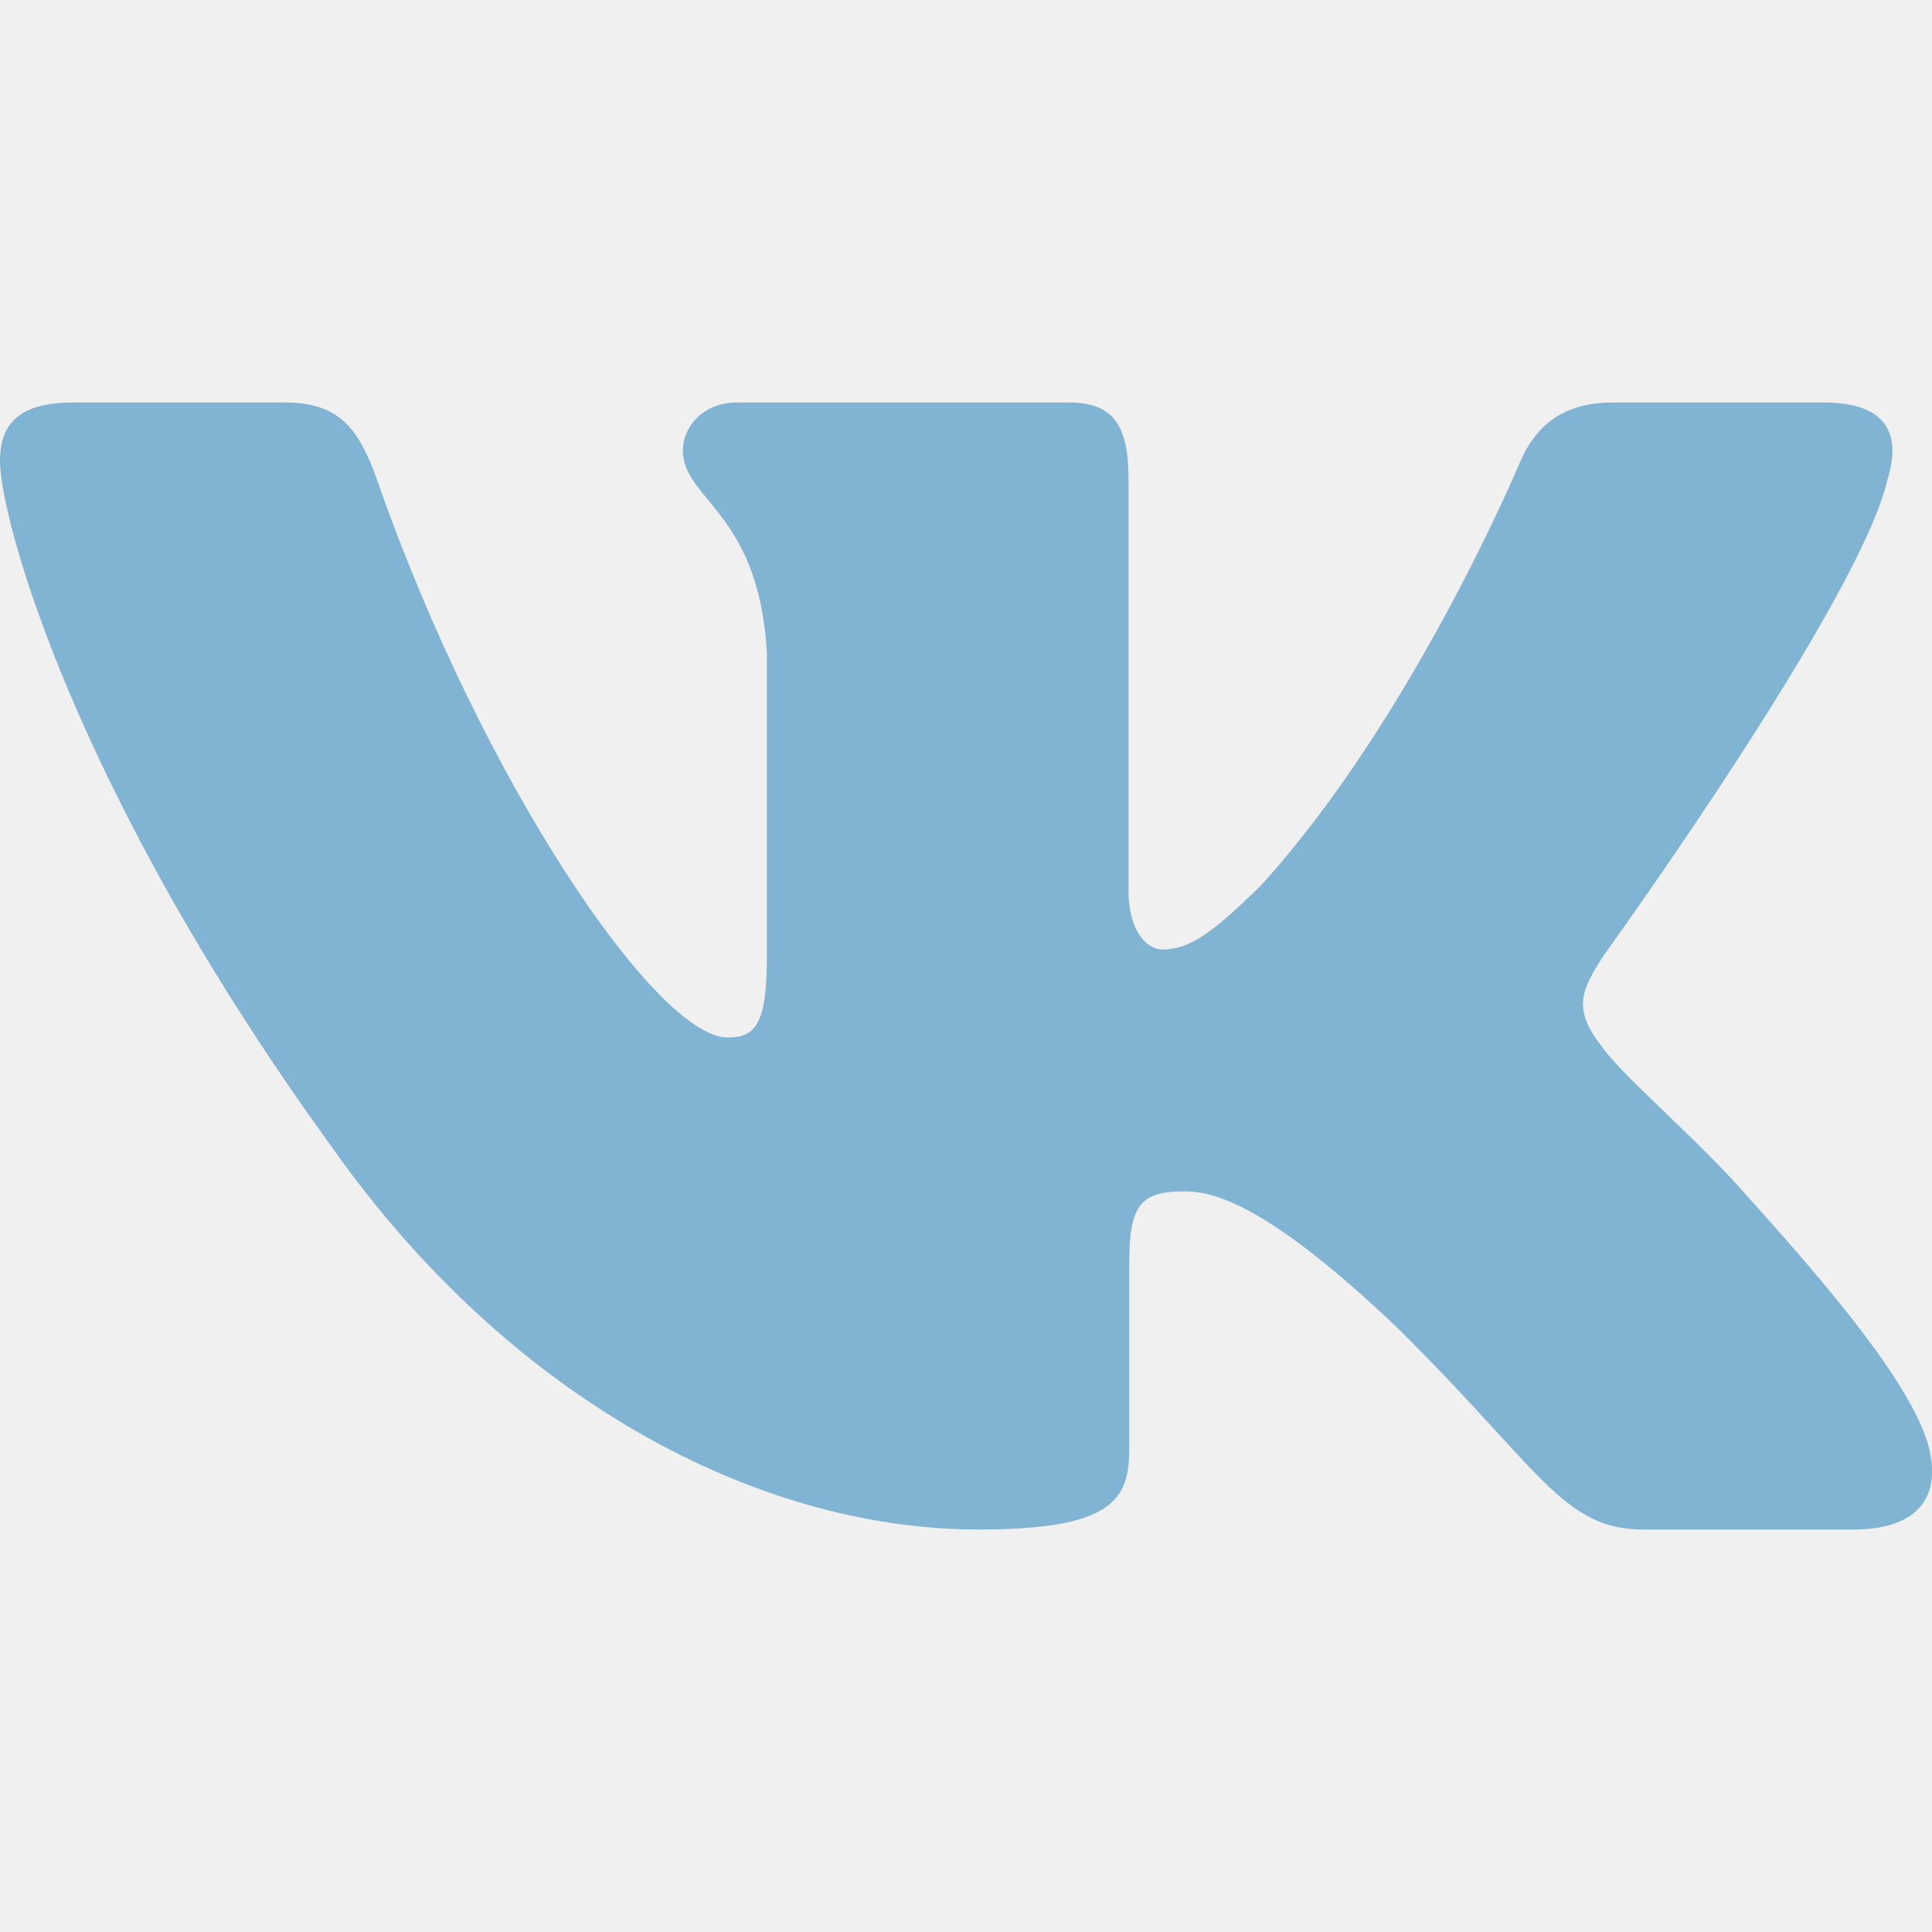
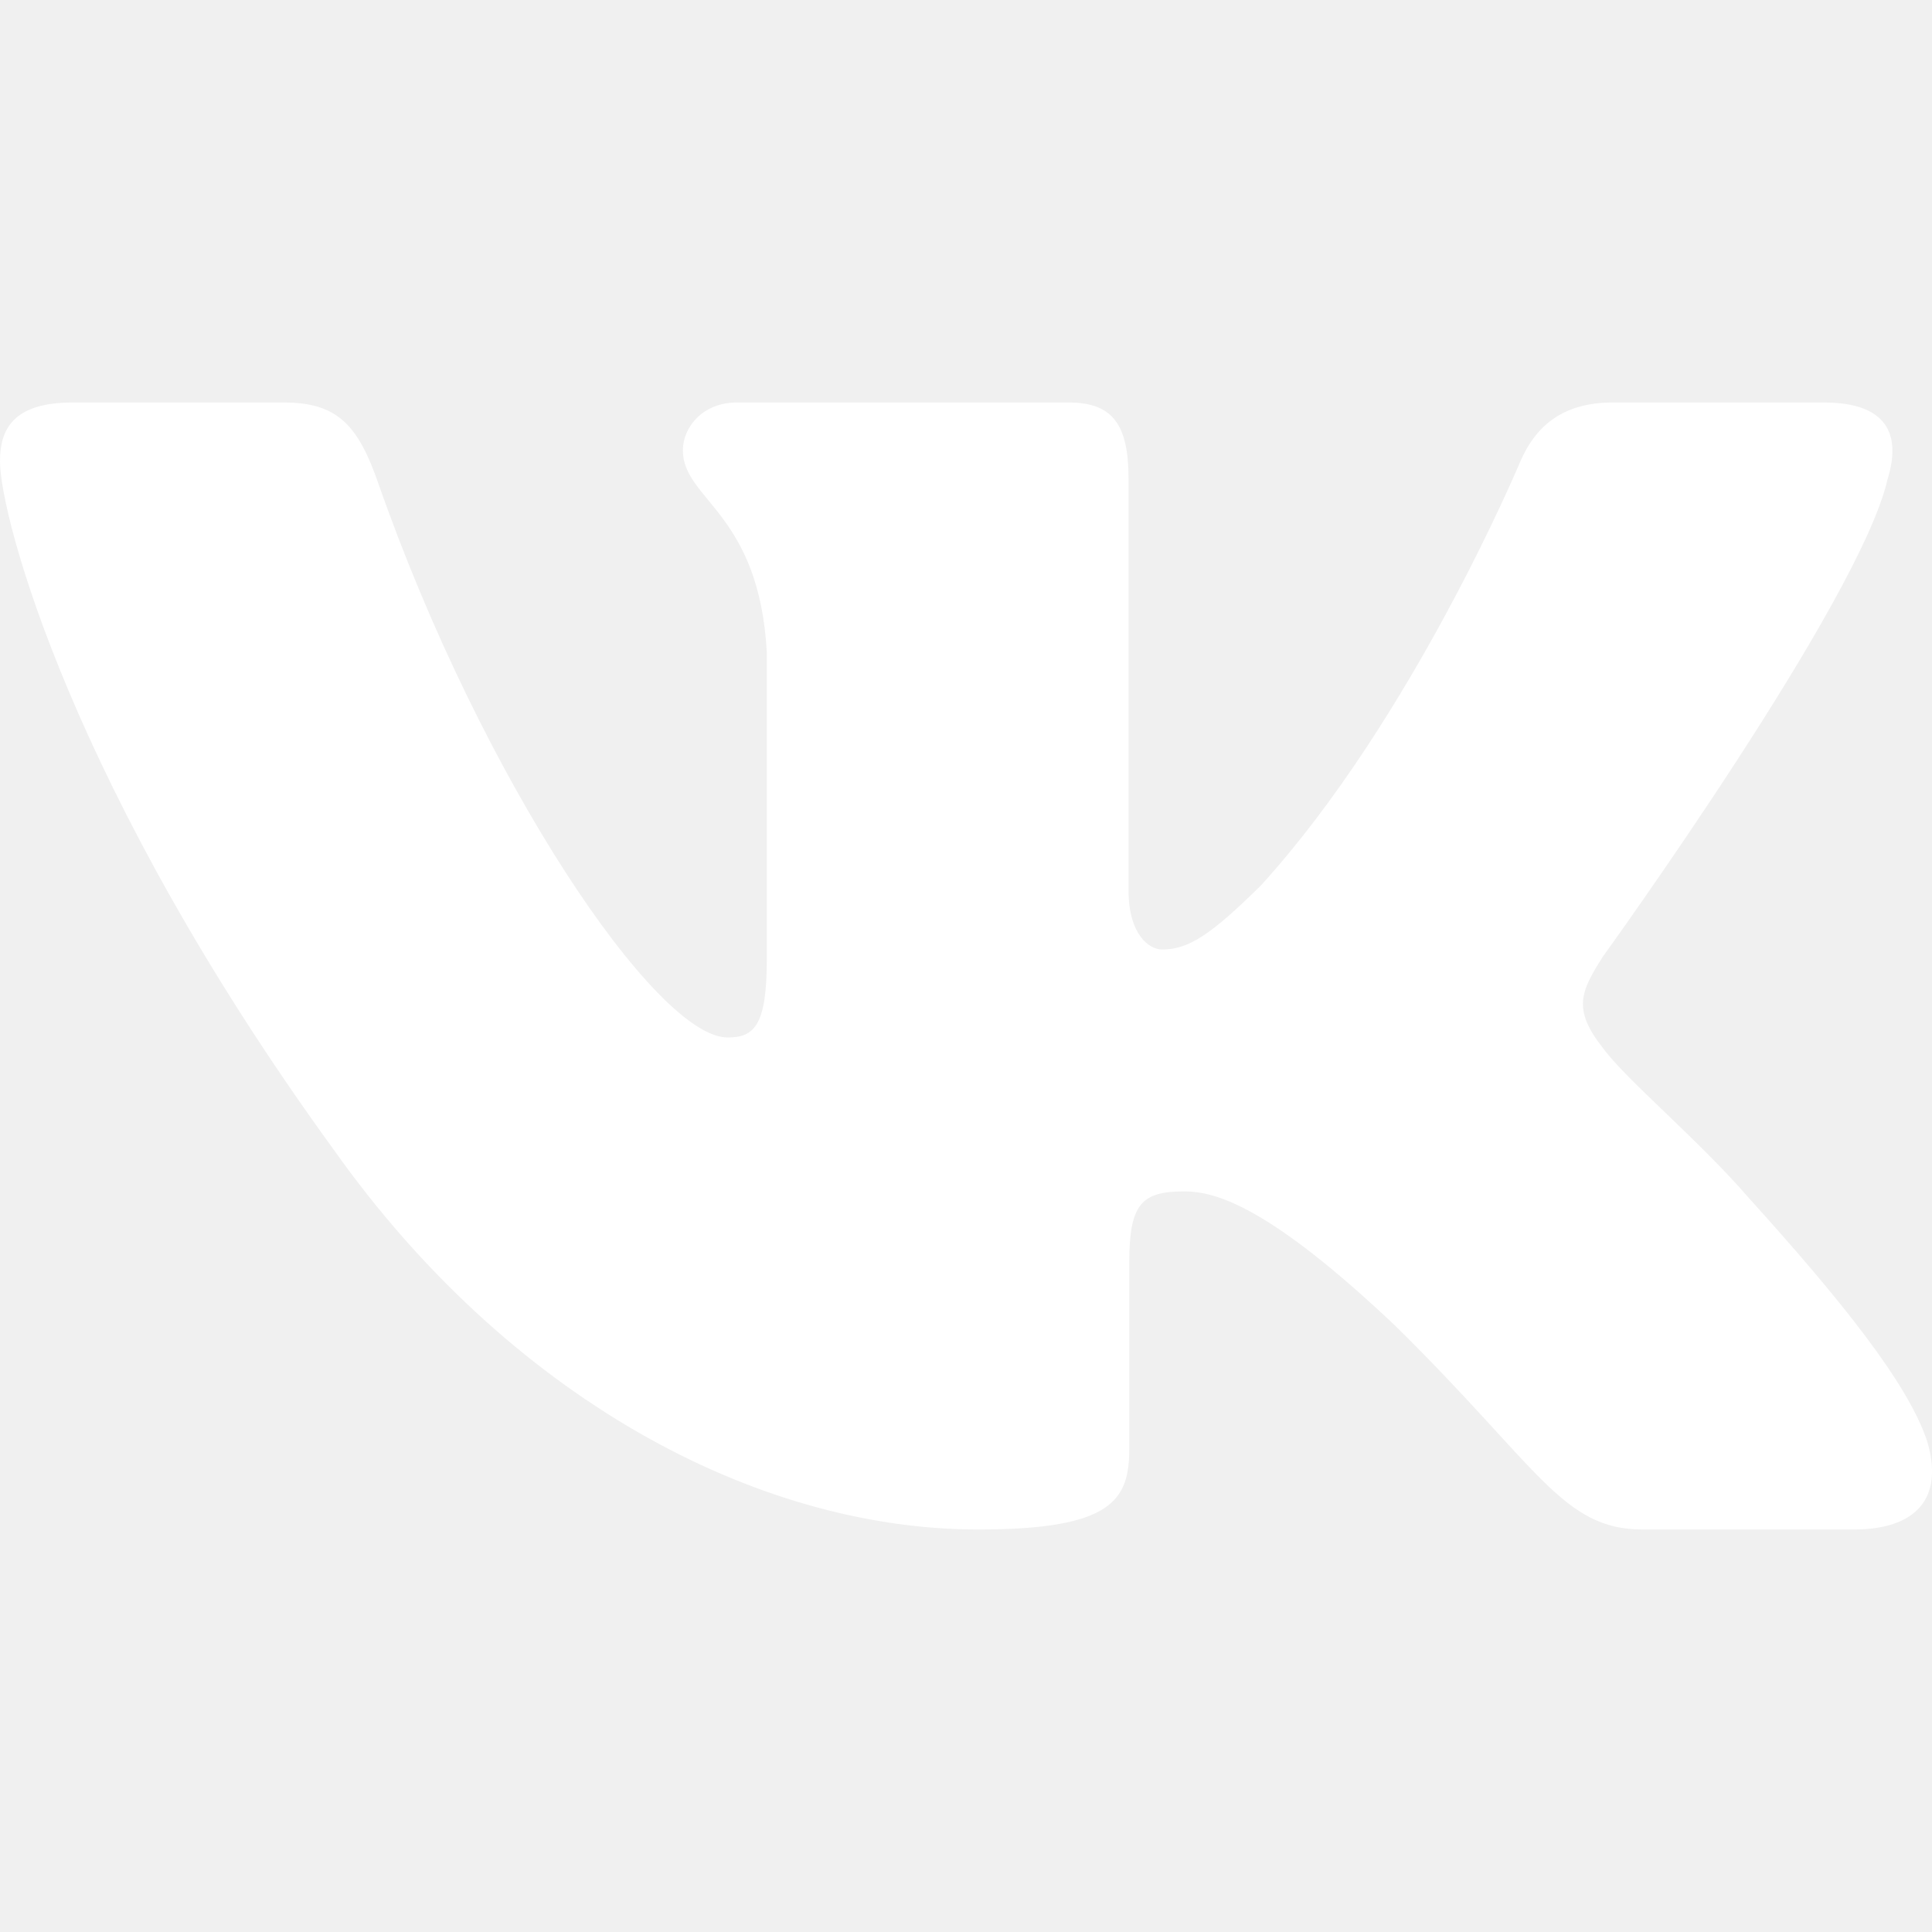
<svg xmlns="http://www.w3.org/2000/svg" width="24" height="24" viewBox="0 0 24 24" fill="none">
  <g clip-path="url(#clip0_29705_1038)">
-     <path fill-rule="evenodd" clip-rule="evenodd" d="M23.45 5.948C23.616 5.402 23.45 5 22.655 5H20.03C19.362 5 19.054 5.347 18.887 5.73C18.887 5.73 17.552 8.926 15.661 11.002C15.049 11.604 14.771 11.795 14.437 11.795C14.27 11.795 14.019 11.604 14.019 11.057V5.948C14.019 5.292 13.835 5 13.279 5H9.151C8.734 5 8.483 5.304 8.483 5.593C8.483 6.214 9.429 6.358 9.526 8.106V11.904C9.526 12.737 9.373 12.888 9.039 12.888C8.149 12.888 5.984 9.677 4.699 6.003C4.45 5.288 4.198 5 3.527 5H0.9C0.15 5 0 5.347 0 5.73C0 6.412 0.89 9.8 4.145 14.281C6.315 17.341 9.37 19 12.153 19C13.822 19 14.028 18.632 14.028 17.997V15.684C14.028 14.947 14.186 14.8 14.715 14.8C15.105 14.8 15.772 14.992 17.33 16.467C19.11 18.216 19.403 19 20.405 19H23.03C23.78 19 24.156 18.632 23.94 17.904C23.702 17.18 22.852 16.129 21.725 14.882C21.113 14.172 20.195 13.407 19.916 13.024C19.527 12.533 19.638 12.314 19.916 11.877C19.916 11.877 23.116 7.451 23.449 5.948H23.45Z" fill="#81B3D2" />
+     <path fill-rule="evenodd" clip-rule="evenodd" d="M23.45 5.948C23.616 5.402 23.45 5 22.655 5H20.03C19.362 5 19.054 5.347 18.887 5.73C18.887 5.73 17.552 8.926 15.661 11.002C15.049 11.604 14.771 11.795 14.437 11.795C14.27 11.795 14.019 11.604 14.019 11.057V5.948C14.019 5.292 13.835 5 13.279 5H9.151C8.734 5 8.483 5.304 8.483 5.593C8.483 6.214 9.429 6.358 9.526 8.106V11.904C9.526 12.737 9.373 12.888 9.039 12.888C8.149 12.888 5.984 9.677 4.699 6.003C4.45 5.288 4.198 5 3.527 5H0.9C0.15 5 0 5.347 0 5.73C0 6.412 0.89 9.8 4.145 14.281C6.315 17.341 9.37 19 12.153 19C13.822 19 14.028 18.632 14.028 17.997V15.684C14.028 14.947 14.186 14.8 14.715 14.8C15.105 14.8 15.772 14.992 17.33 16.467C19.11 18.216 19.403 19 20.405 19H23.03C23.78 19 24.156 18.632 23.94 17.904C23.702 17.18 22.852 16.129 21.725 14.882C21.113 14.172 20.195 13.407 19.916 13.024C19.527 12.533 19.638 12.314 19.916 11.877C19.916 11.877 23.116 7.451 23.449 5.948H23.45Z" fill="#ffffff" />
  </g>
  <defs>
    <clipPath id="clip0_29705_1038">
-       <rect width="24" height="24" fill="white" />
+       <rect width="24" height="24" fill="#ffffff" />
    </clipPath>
  </defs>
</svg>
